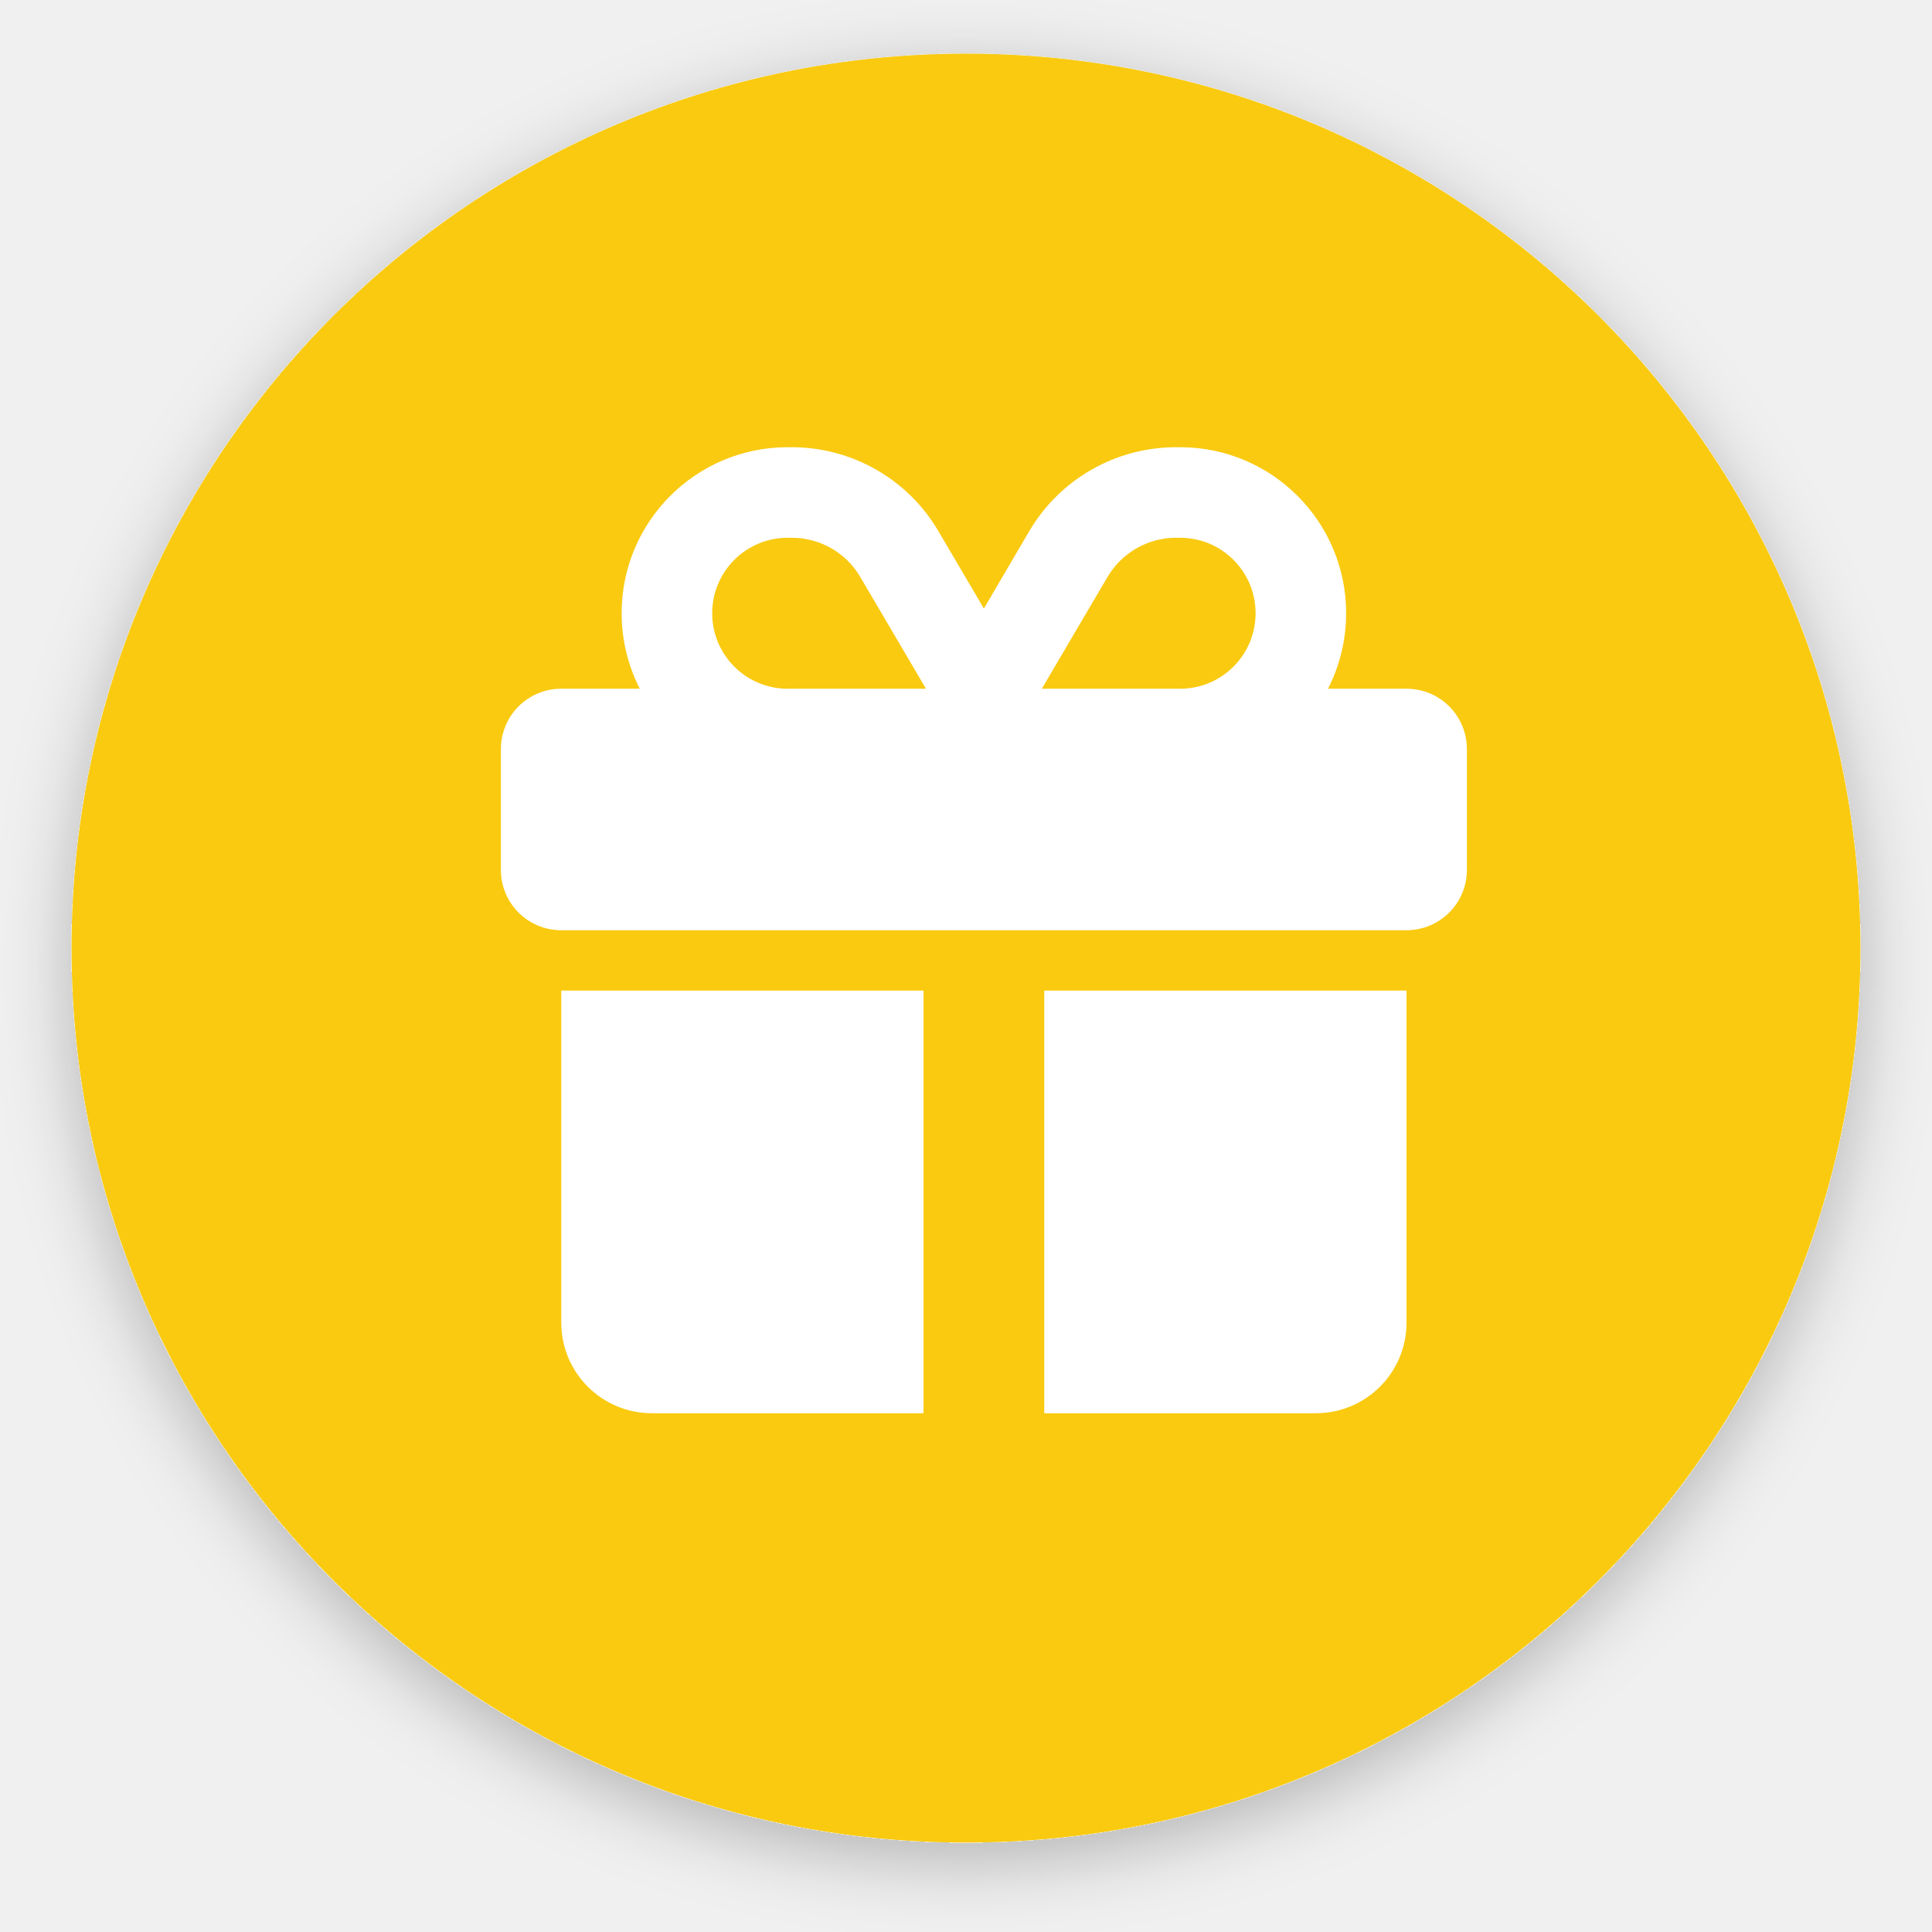
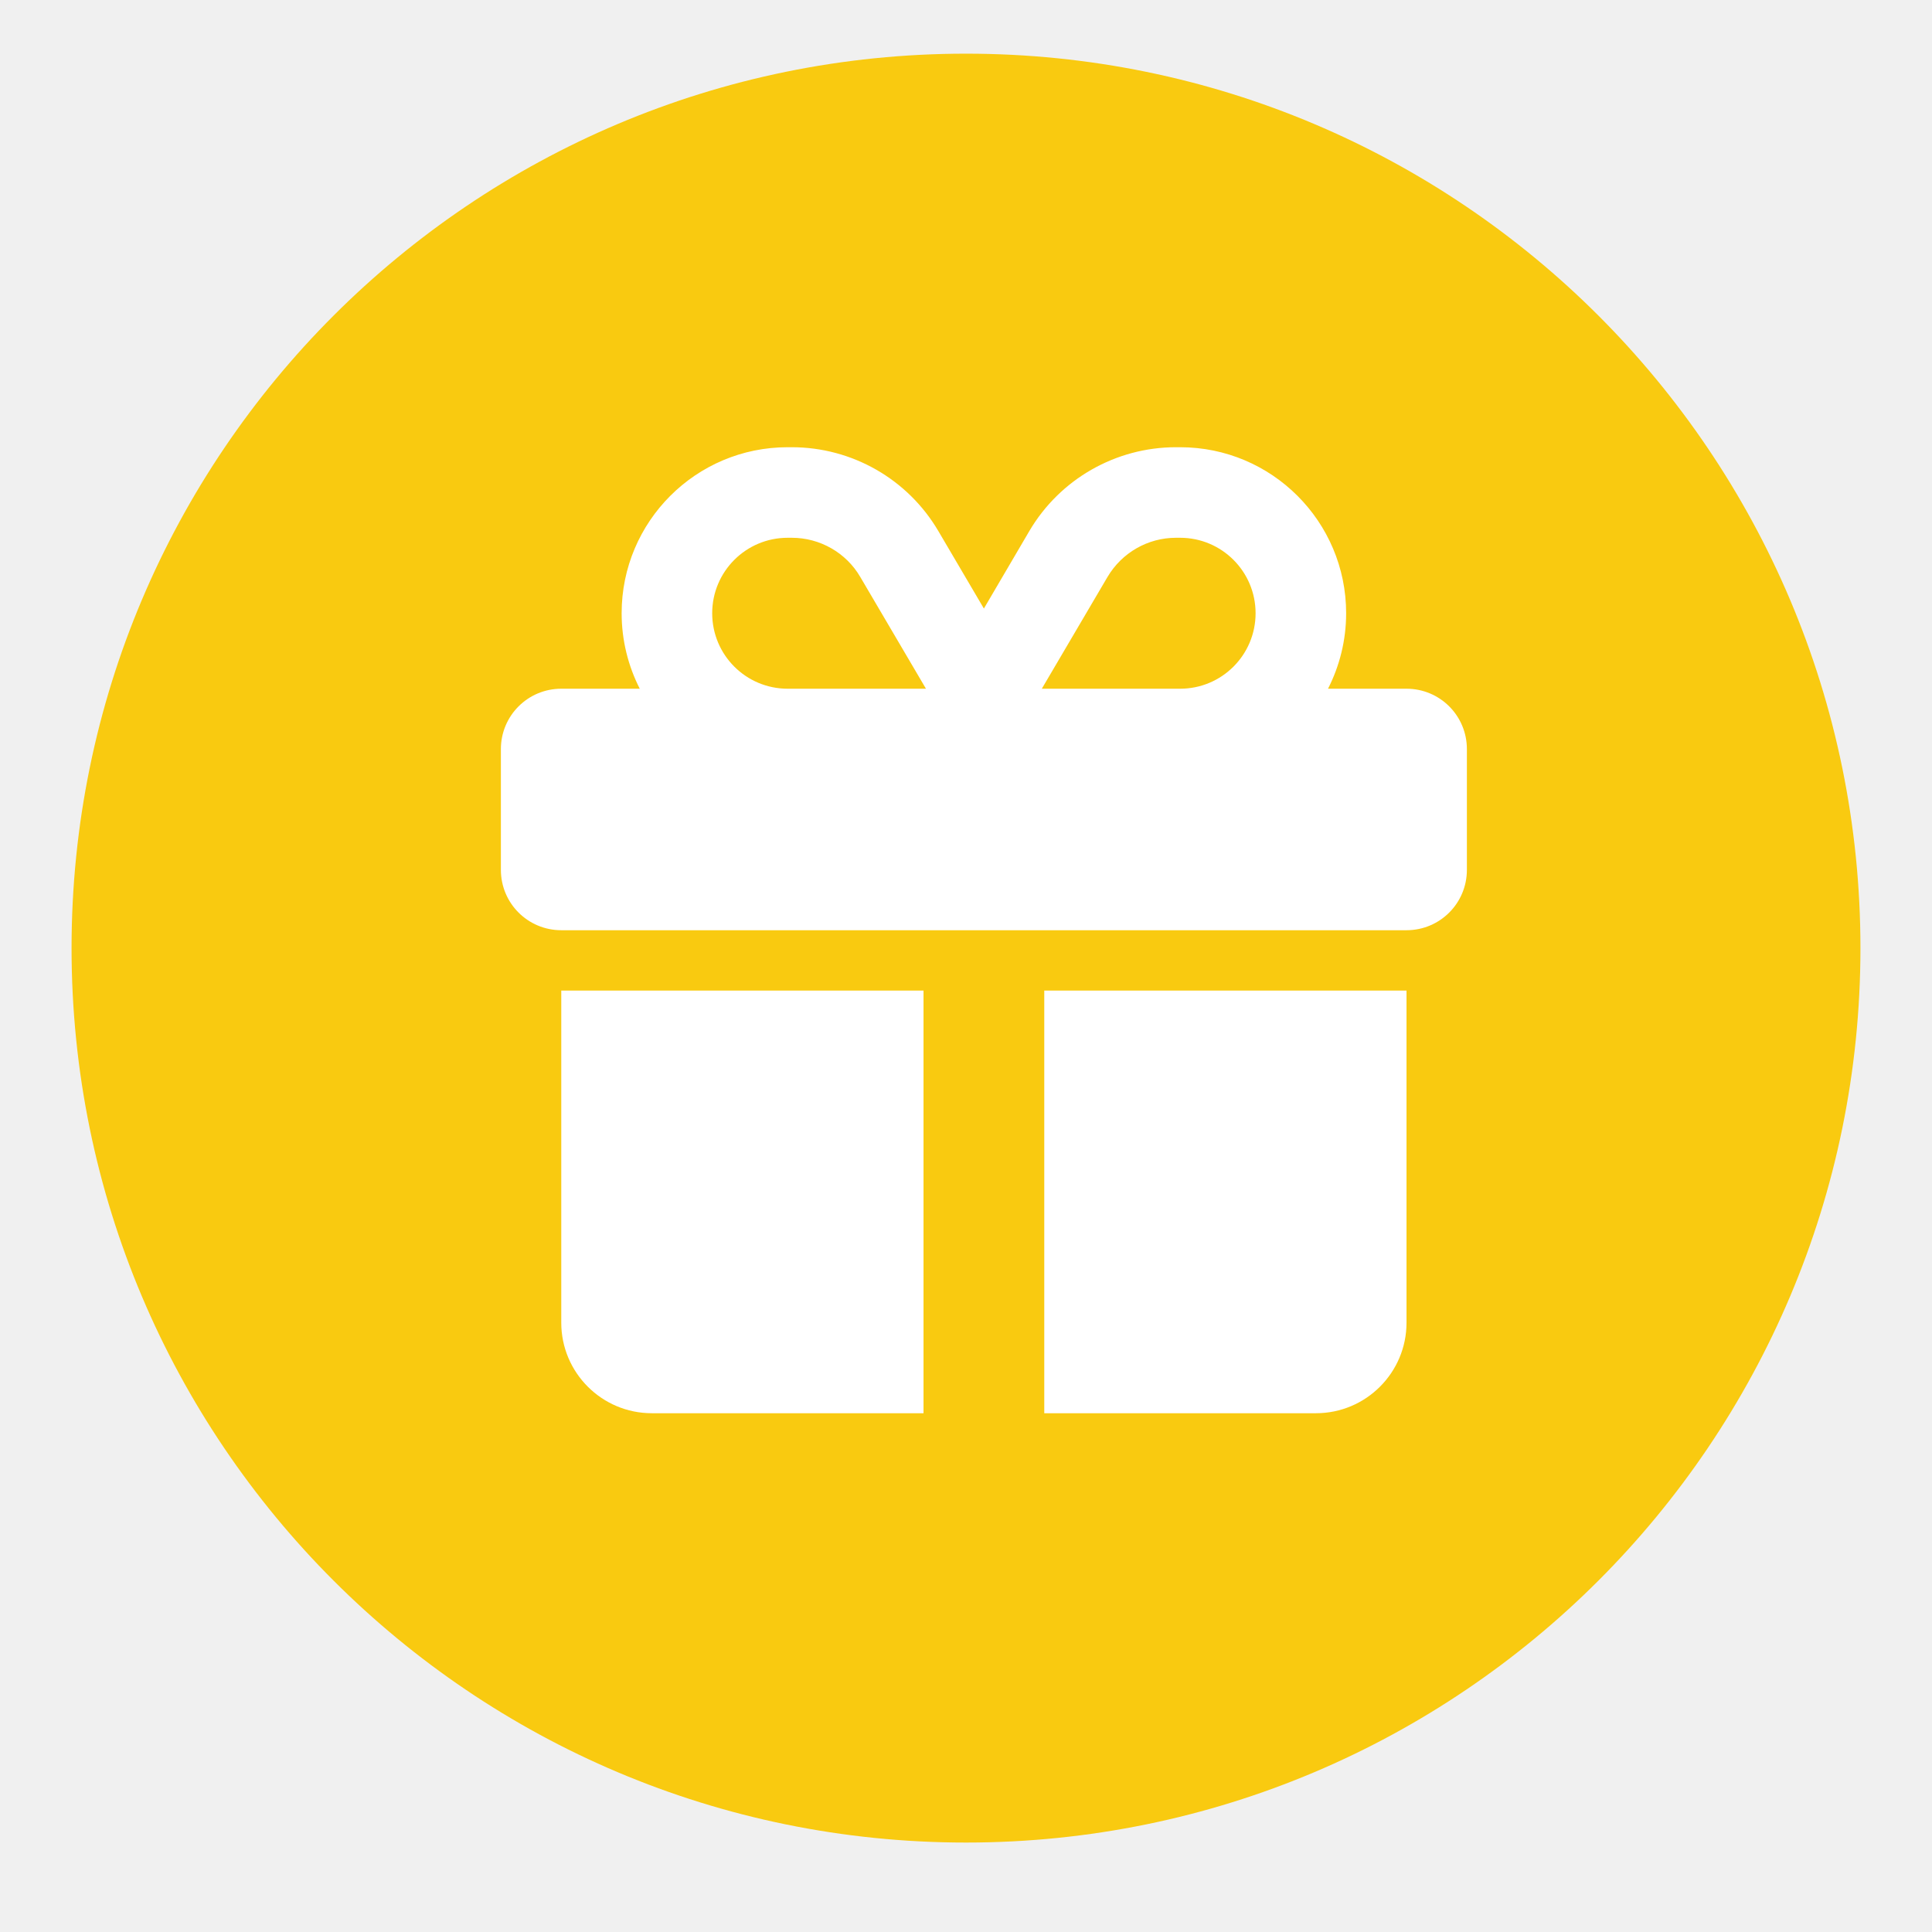
<svg xmlns="http://www.w3.org/2000/svg" width="108" height="108" viewBox="0 0 108 108" fill="none">
-   <g filter="url(#filter0_d_464_914)">
-     <rect x="4" y="3" width="100" height="100" rx="50" fill="#F9CA10" />
-     <path d="M48.092 32.256L51.762 38.5H51.625H44.031C41.7 38.5 39.812 36.612 39.812 34.281C39.812 31.95 41.7 30.062 44.031 30.062H44.263C45.835 30.062 47.301 30.896 48.092 32.256ZM34.75 34.281C34.75 35.8 35.119 37.234 35.763 38.5H31.375C29.508 38.5 28 40.008 28 41.875V48.625C28 50.492 29.508 52 31.375 52H78.625C80.492 52 82 50.492 82 48.625V41.875C82 40.008 80.492 38.5 78.625 38.5H74.237C74.881 37.234 75.25 35.8 75.25 34.281C75.25 29.155 71.094 25 65.969 25H65.737C62.372 25 59.25 26.782 57.542 29.683L55 34.018L52.458 29.693C50.75 26.782 47.628 25 44.263 25H44.031C38.906 25 34.75 29.155 34.75 34.281ZM70.188 34.281C70.188 36.612 68.3 38.5 65.969 38.5H58.375H58.238L61.908 32.256C62.71 30.896 64.165 30.062 65.737 30.062H65.969C68.3 30.062 70.188 31.95 70.188 34.281ZM31.375 55.375V73.938C31.375 76.732 33.643 79 36.438 79H51.625V55.375H31.375ZM58.375 79H73.562C76.357 79 78.625 76.732 78.625 73.938V55.375H58.375V79Z" fill="white" />
-   </g>
-   <defs>
-     <filter id="filter0_d_464_914" x="0" y="0" width="108" height="108" filterUnits="userSpaceOnUse" color-interpolation-filters="sRGB">
-       <feFlood flood-opacity="0" result="BackgroundImageFix" />
-       <feColorMatrix in="SourceAlpha" type="matrix" values="0 0 0 0 0 0 0 0 0 0 0 0 0 0 0 0 0 0 127 0" result="hardAlpha" />
-       <feOffset dy="1" />
-       <feGaussianBlur stdDeviation="2" />
-       <feComposite in2="hardAlpha" operator="out" />
-       <feColorMatrix type="matrix" values="0 0 0 0 0 0 0 0 0 0 0 0 0 0 0 0 0 0 0.25 0" />
-       <feBlend mode="normal" in2="BackgroundImageFix" result="effect1_dropShadow_464_914" />
-       <feBlend mode="normal" in="SourceGraphic" in2="effect1_dropShadow_464_914" result="shape" />
-     </filter>
-   </defs>
+   <rect x="4" y="3" width="100" height="100" rx="50" fill="#F9CA10" />
+   <path d="M48.092 32.256L51.762 38.5H51.625H44.031C41.7 38.5 39.812 36.612 39.812 34.281C39.812 31.95 41.7 30.062 44.031 30.062H44.263C45.835 30.062 47.301 30.896 48.092 32.256ZM34.75 34.281C34.75 35.8 35.119 37.234 35.763 38.5H31.375C29.508 38.5 28 40.008 28 41.875V48.625C28 50.492 29.508 52 31.375 52H78.625C80.492 52 82 50.492 82 48.625V41.875C82 40.008 80.492 38.5 78.625 38.5H74.237C74.881 37.234 75.25 35.8 75.25 34.281C75.25 29.155 71.094 25 65.969 25H65.737C62.372 25 59.25 26.782 57.542 29.683L55 34.018L52.458 29.693C50.75 26.782 47.628 25 44.263 25H44.031C38.906 25 34.75 29.155 34.75 34.281ZM70.188 34.281C70.188 36.612 68.3 38.5 65.969 38.5H58.375H58.238L61.908 32.256C62.71 30.896 64.165 30.062 65.737 30.062H65.969C68.3 30.062 70.188 31.95 70.188 34.281ZM31.375 55.375V73.938C31.375 76.732 33.643 79 36.438 79H51.625V55.375H31.375ZM58.375 79H73.562C76.357 79 78.625 76.732 78.625 73.938V55.375H58.375V79Z" fill="white" />
</svg>
